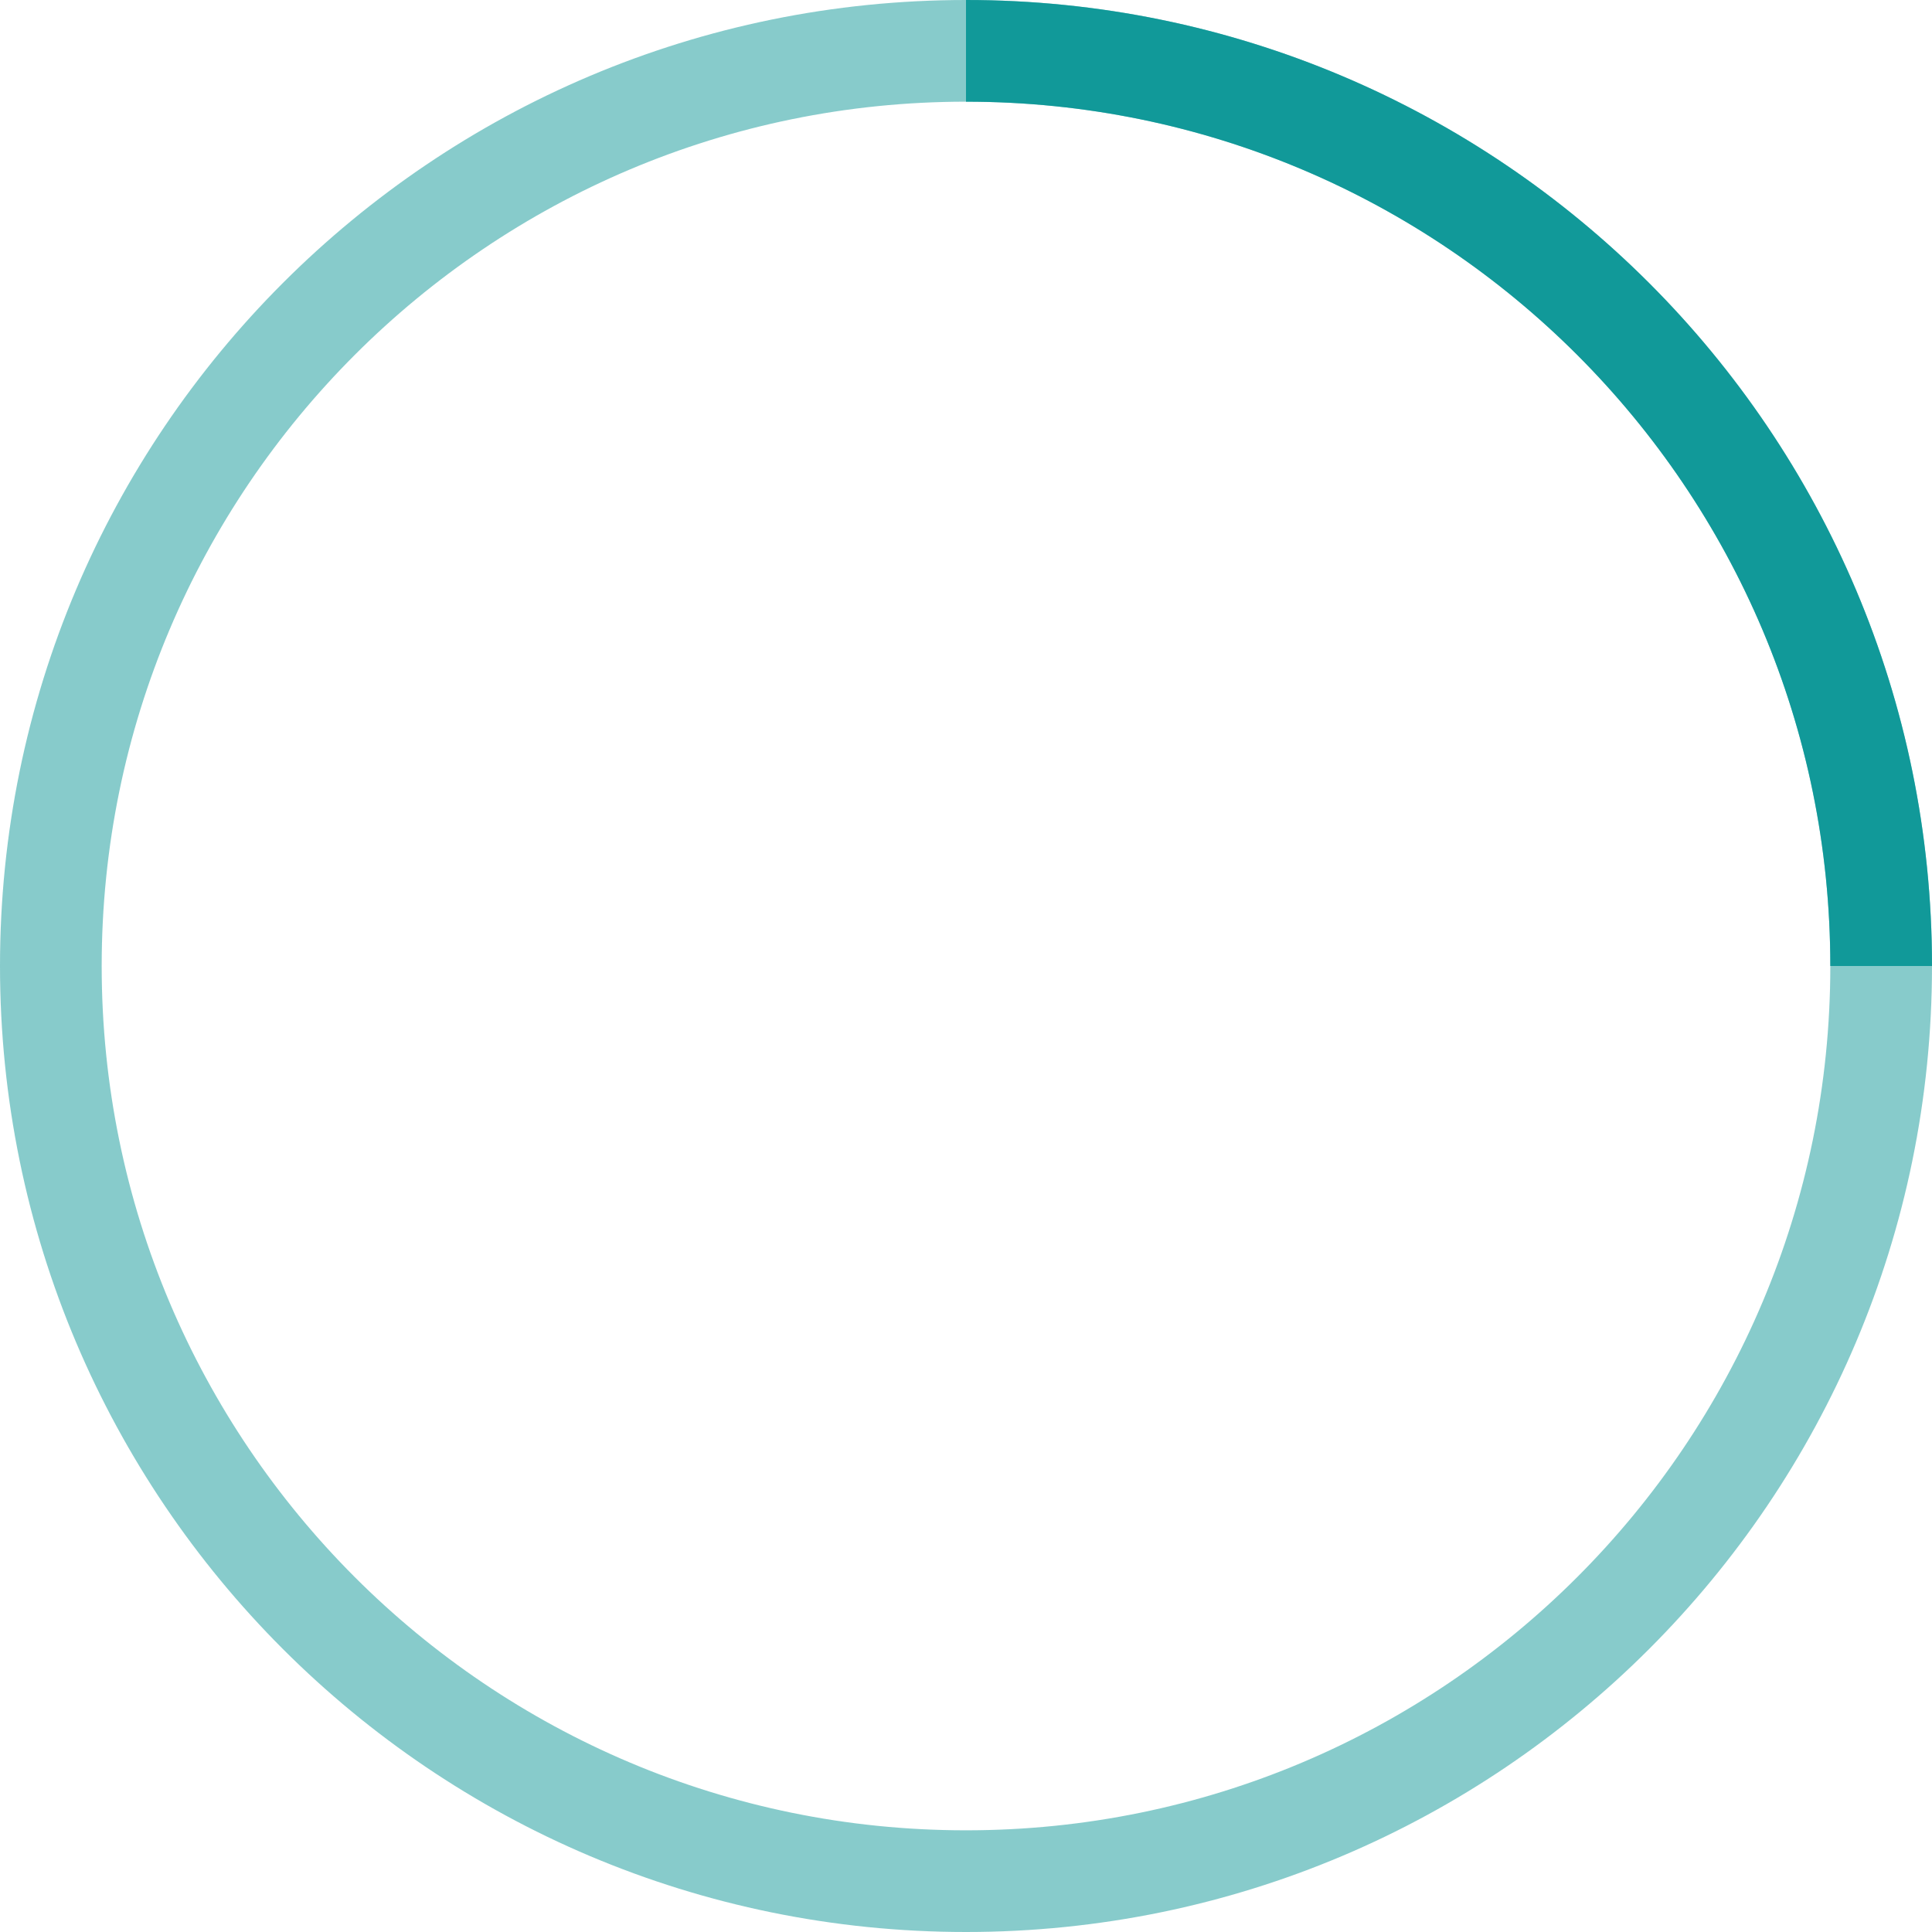
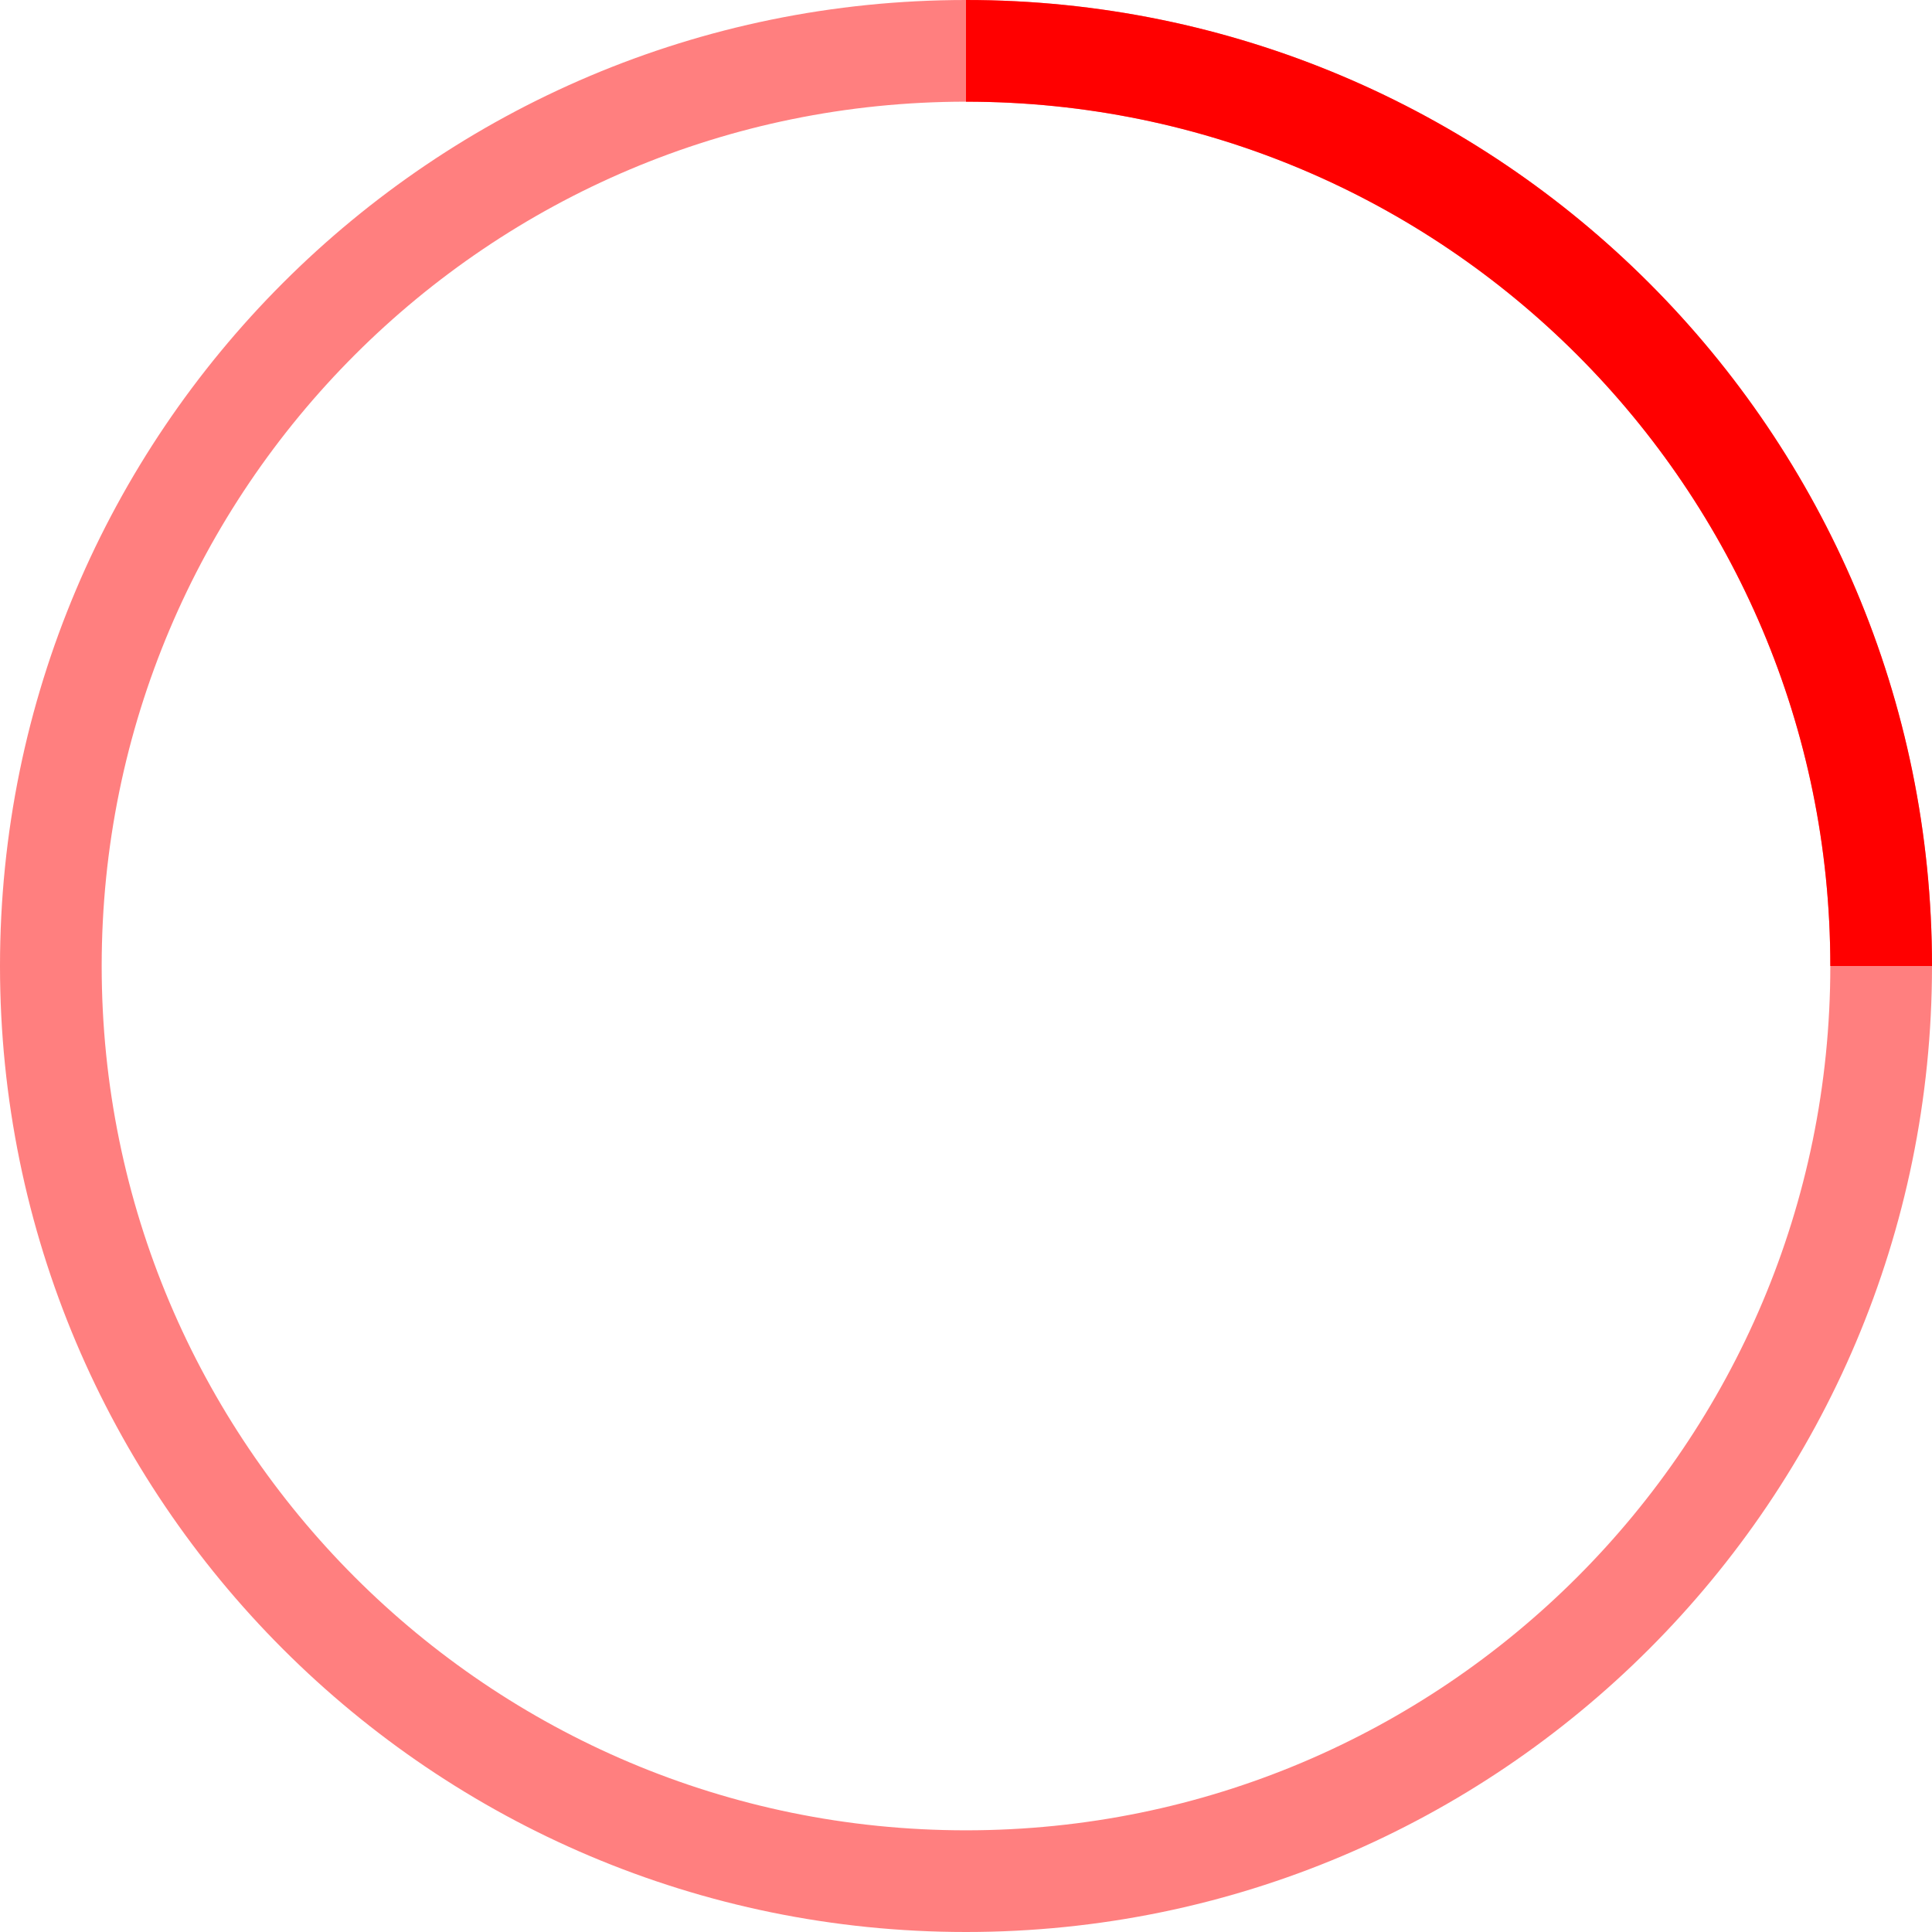
- <svg xmlns="http://www.w3.org/2000/svg" width="38" height="38" viewBox="0 0 38 38" stroke="#199">
+ <svg xmlns="http://www.w3.org/2000/svg" width="38" height="38" viewBox="0 0 38 38" stroke="red">
  <g fill="none" fill-rule="evenodd">
    <g transform="translate(1 1)" stroke-width="2">
      <circle stroke-opacity=".5" cx="18" cy="18" r="18" />
      <path d="M36 18c0-9.94-8.06-18-18-18">
        <animateTransform attributeName="transform" type="rotate" from="0 18 18" to="360 18 18" dur="1s" repeatCount="indefinite" />
      </path>
    </g>
  </g>
</svg>
